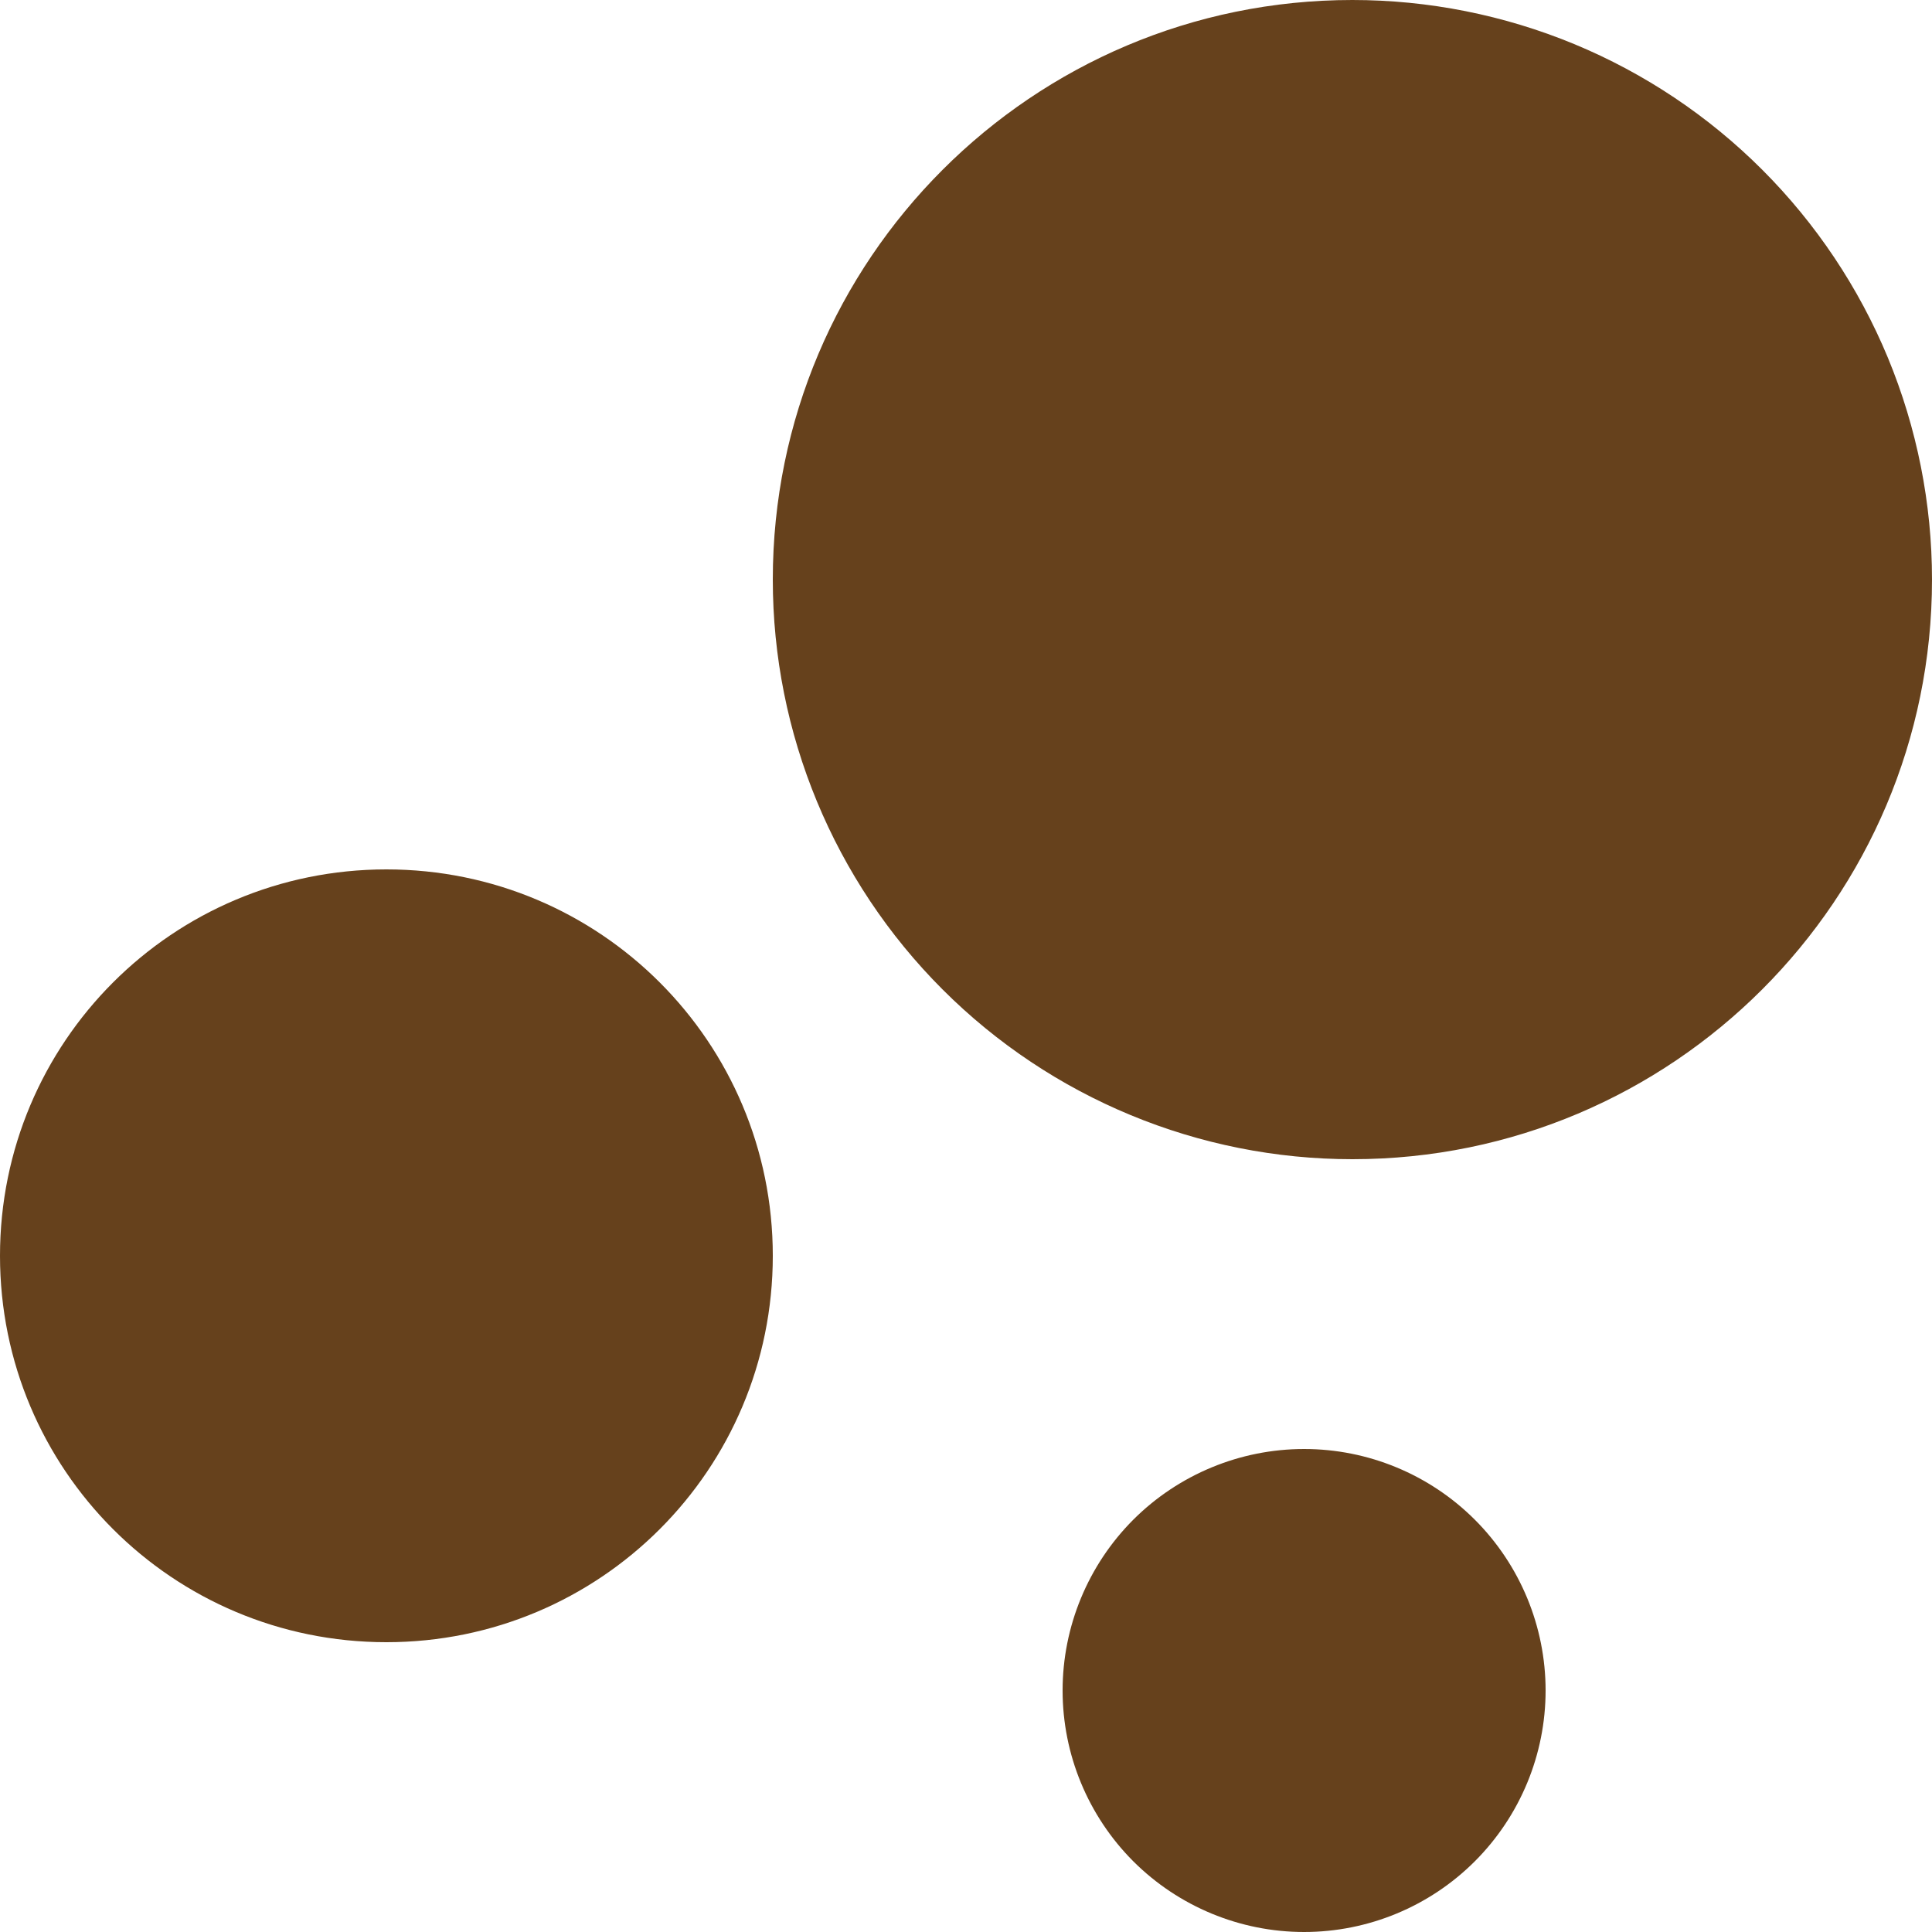
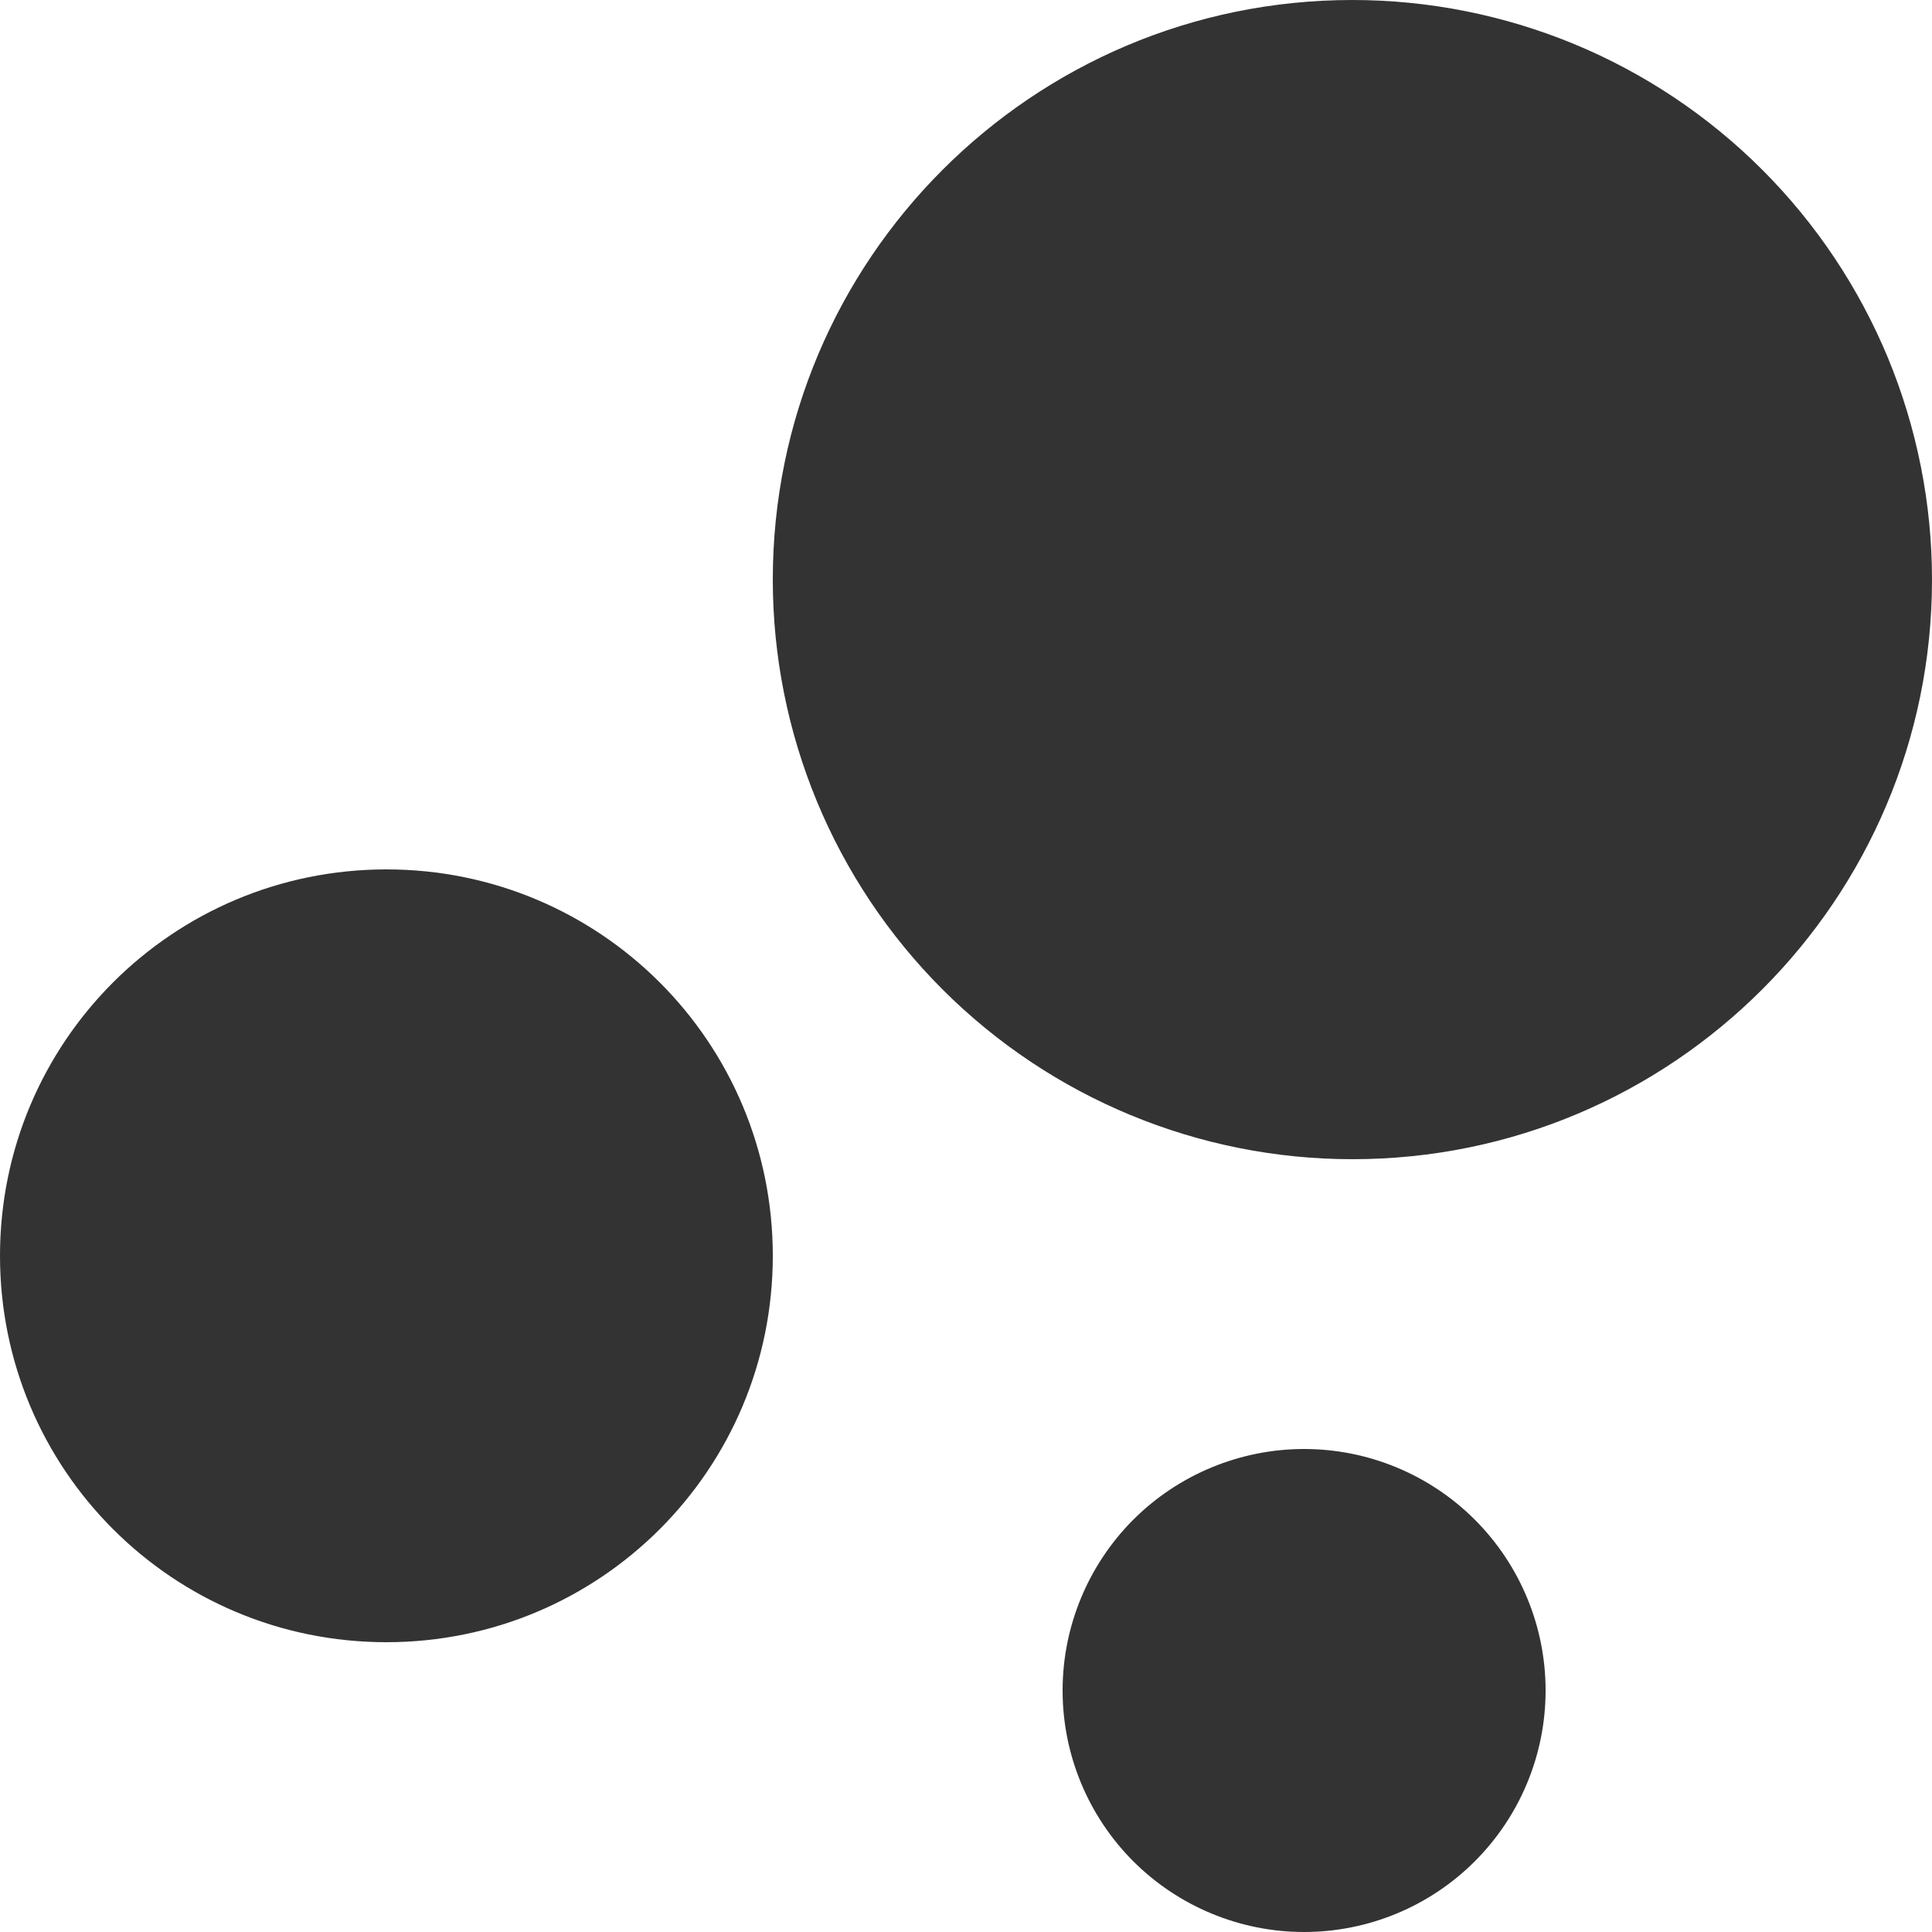
<svg xmlns="http://www.w3.org/2000/svg" width="22" height="22" viewBox="0 0 22 22" fill="none">
-   <path d="M4.4 9.9C6.834 9.9 8.8 11.866 8.8 14.3C8.8 16.734 6.834 18.7 4.4 18.7C1.966 18.7 0 16.734 0 14.3C0 11.866 1.966 9.9 4.4 9.9ZM14.85 16.5C15.579 16.5 16.279 16.79 16.794 17.305C17.31 17.821 17.6 18.521 17.6 19.25C17.6 19.979 17.31 20.679 16.794 21.195C16.279 21.71 15.579 22 14.85 22C14.121 22 13.421 21.71 12.905 21.195C12.39 20.679 12.1 19.979 12.1 19.25C12.1 18.521 12.39 17.821 12.905 17.305C13.421 16.79 14.121 16.5 14.85 16.5ZM15.4 0C16.267 0 17.125 0.171 17.926 0.502C18.727 0.834 19.454 1.32 20.067 1.933C20.68 2.546 21.166 3.274 21.498 4.074C21.829 4.875 22 5.733 22 6.6C22 10.244 19.044 13.2 15.4 13.2C13.65 13.2 11.971 12.505 10.733 11.267C9.495 10.029 8.8 8.35 8.8 6.6C8.8 2.956 11.756 0 15.4 0Z" fill="#66411C" />
+   <path d="M4.4 9.9C6.834 9.9 8.8 11.866 8.8 14.3C8.8 16.734 6.834 18.7 4.4 18.7C1.966 18.7 0 16.734 0 14.3C0 11.866 1.966 9.9 4.4 9.9ZM14.85 16.5C15.579 16.5 16.279 16.79 16.794 17.305C17.31 17.821 17.6 18.521 17.6 19.25C17.6 19.979 17.31 20.679 16.794 21.195C16.279 21.71 15.579 22 14.85 22C14.121 22 13.421 21.71 12.905 21.195C12.39 20.679 12.1 19.979 12.1 19.25C12.1 18.521 12.39 17.821 12.905 17.305C13.421 16.79 14.121 16.5 14.85 16.5ZM15.4 0C16.267 0 17.125 0.171 17.926 0.502C18.727 0.834 19.454 1.32 20.067 1.933C20.68 2.546 21.166 3.274 21.498 4.074C21.829 4.875 22 5.733 22 6.6C22 10.244 19.044 13.2 15.4 13.2C13.65 13.2 11.971 12.505 10.733 11.267C9.495 10.029 8.8 8.35 8.8 6.6C8.8 2.956 11.756 0 15.4 0Z" fill="#333" />
</svg>
